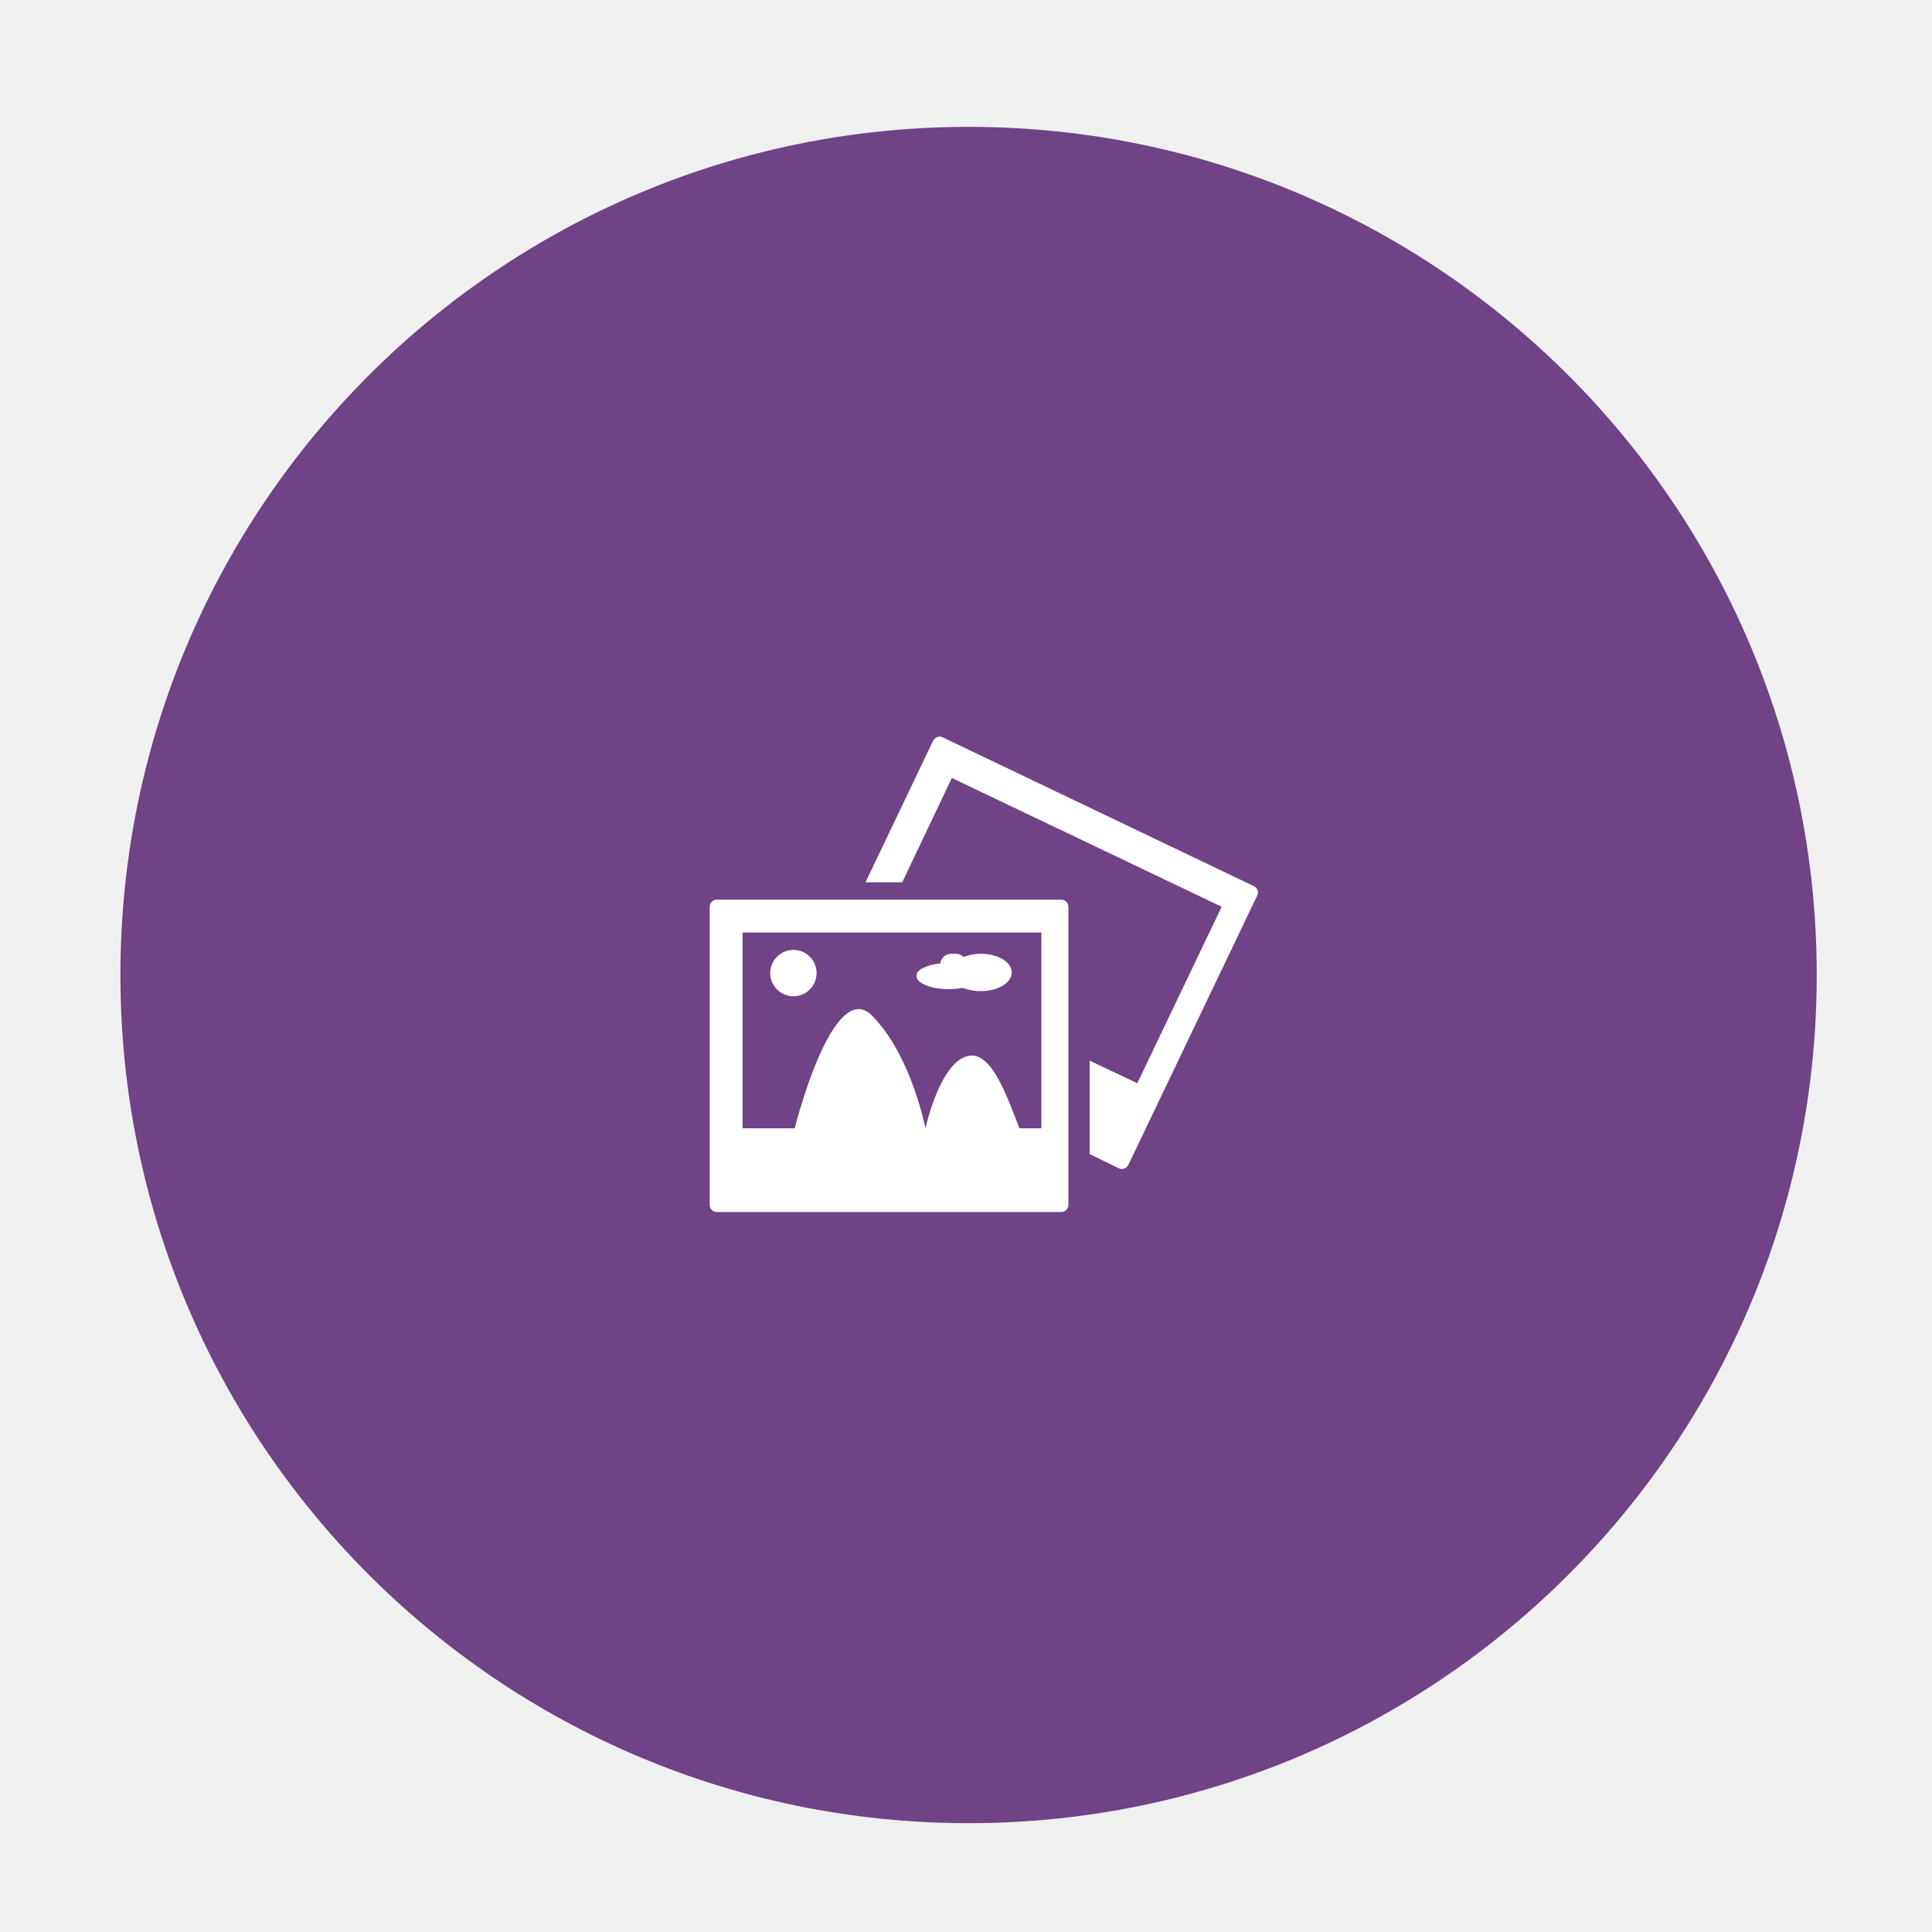
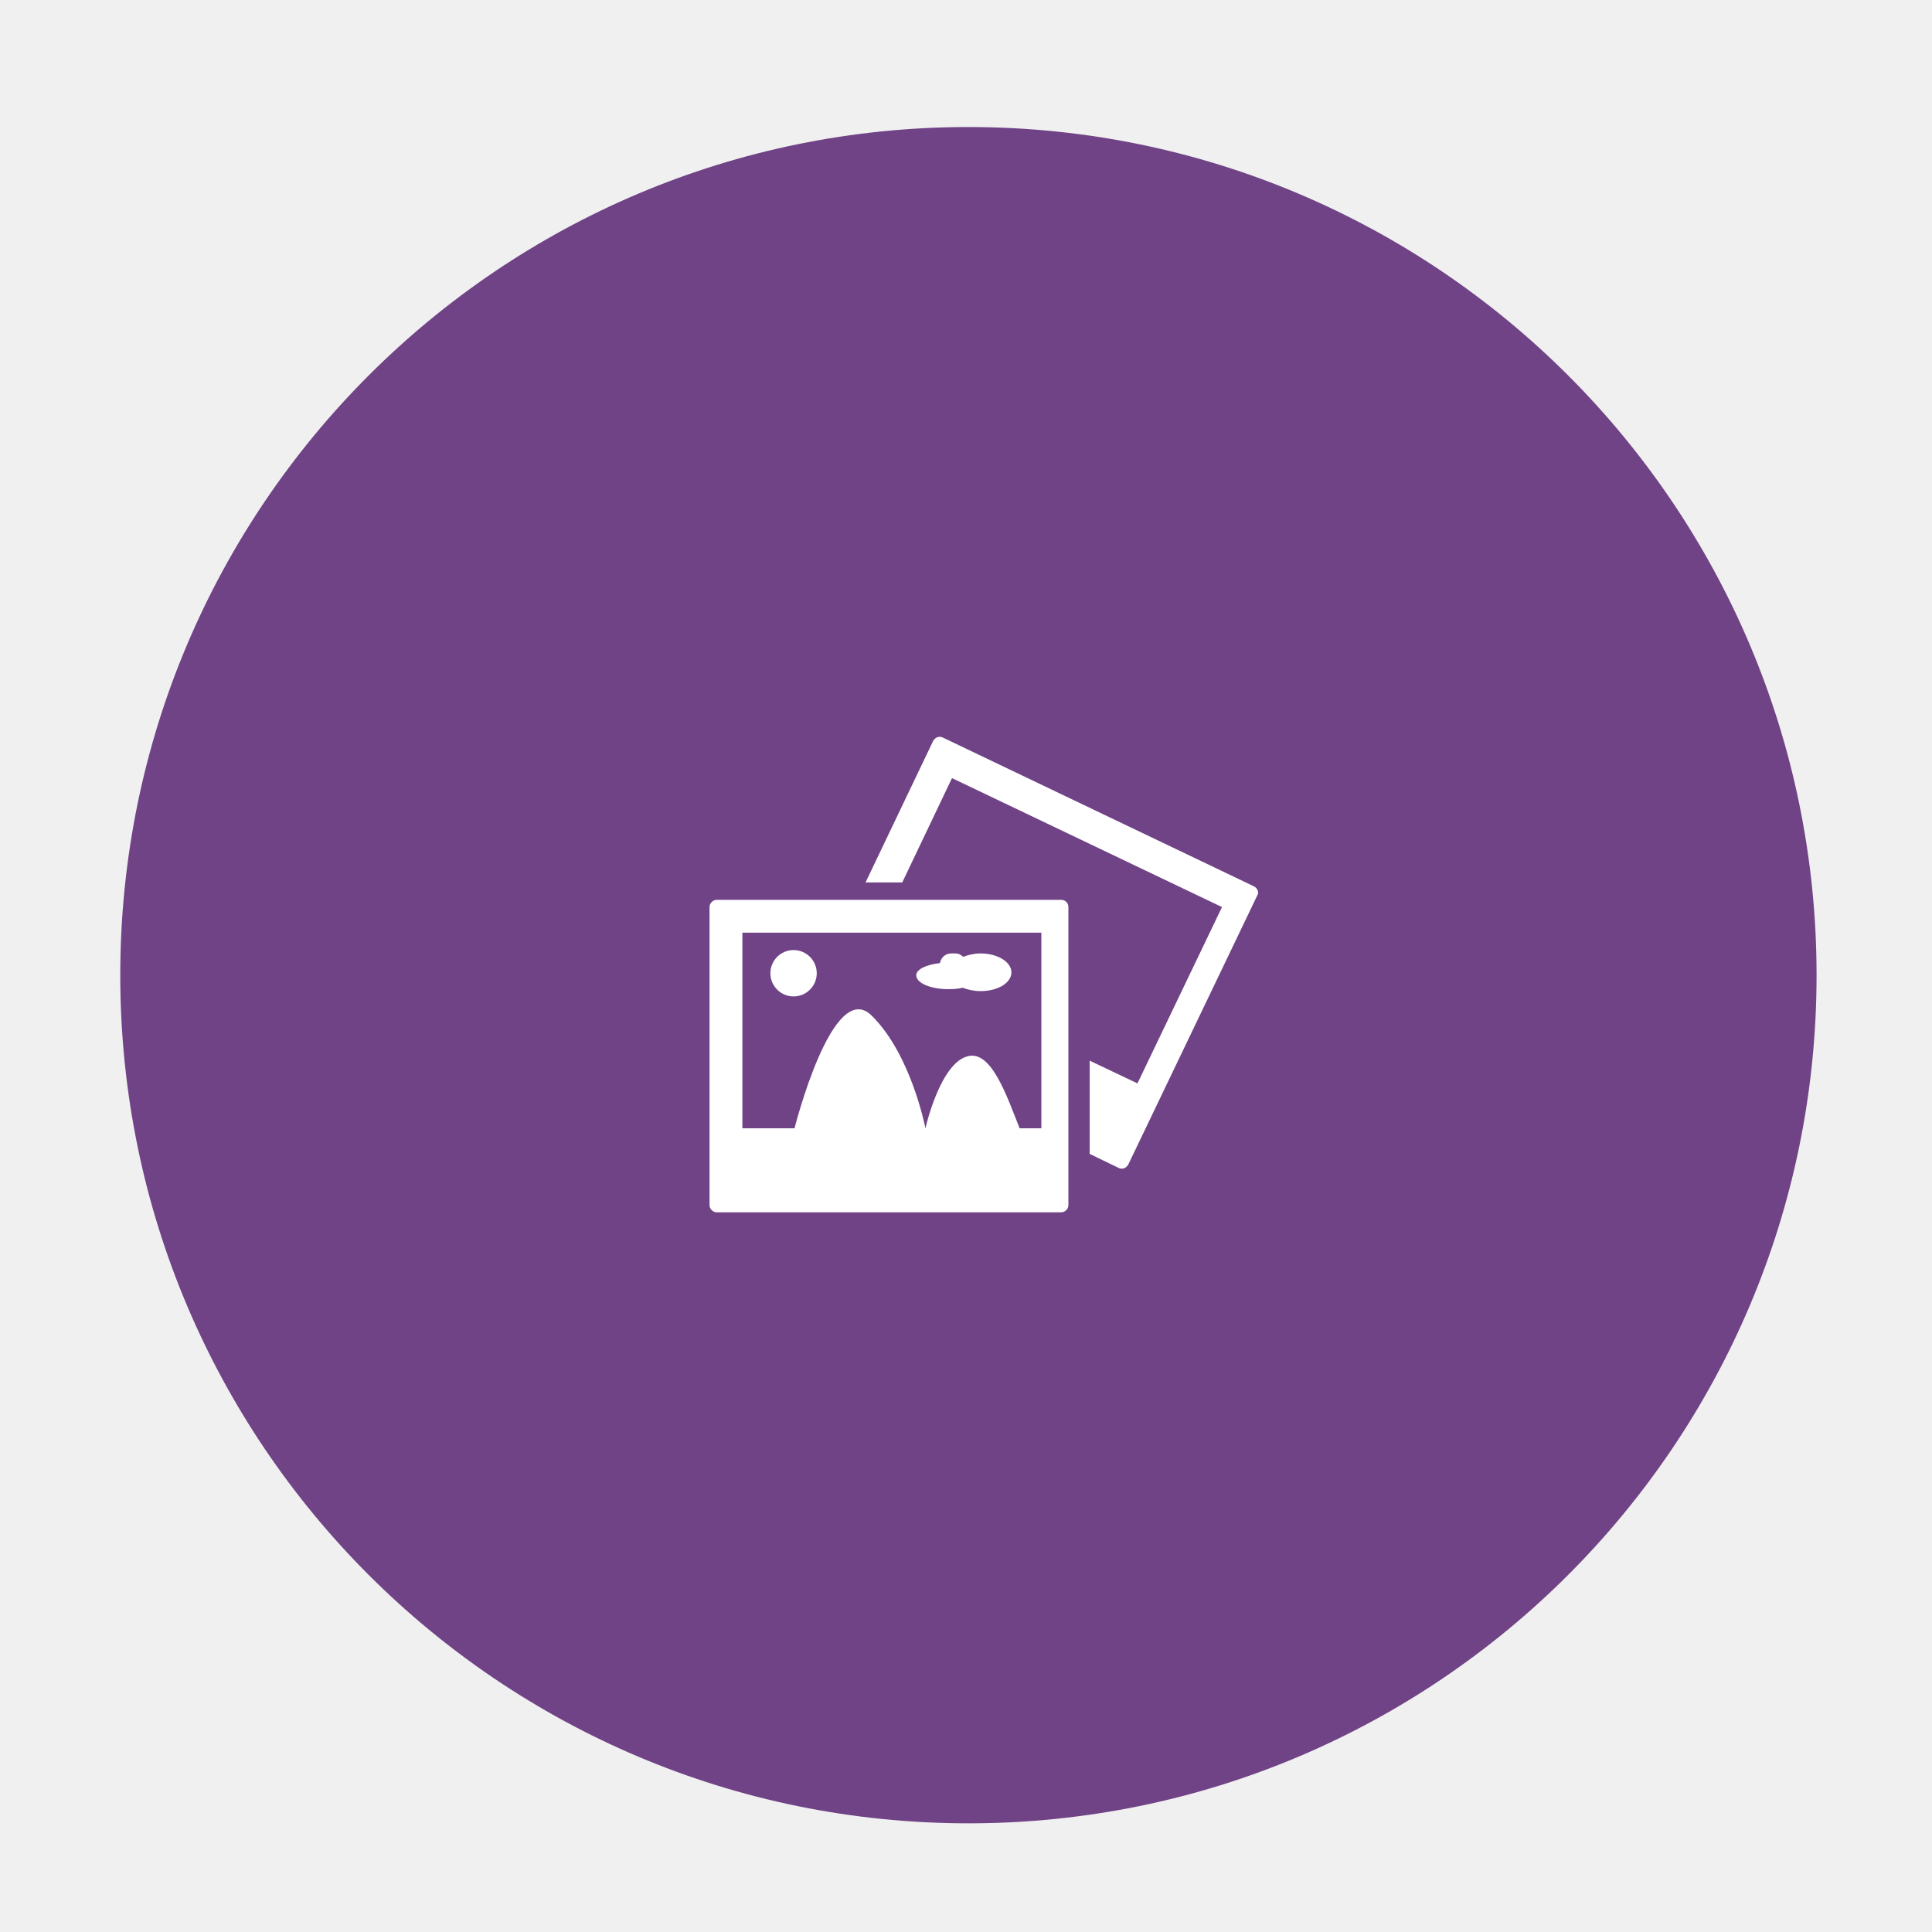
- <svg xmlns="http://www.w3.org/2000/svg" version="1.1" id="Layer_1" x="0px" y="0px" viewBox="0 0 300 300" enable-background="new 0 0 300 300" xml:space="preserve">
-   <circle fill="#704286" cx="150.4" cy="151.4" r="131.7" />
+ <svg xmlns="http://www.w3.org/2000/svg" version="1.1" id="Layer_1" x="0px" y="0px" viewBox="0 0 400 400" enable-background="new 0 0 400 400" xml:space="preserve">
+   <circle fill="#704286" cx="200.5" cy="201.9" r="175.6" />
  <g>
-     <path fill="#FFFFFF" d="M194.7,137.6l-48.3-23.1c-0.6-0.3-1.2,0-1.5,0.5l-10.5,22h5.7l7.7-16.2l41.9,20l-13.1,27.4l-7.4-3.5v14.5   l4.5,2.2c0.6,0.3,1.2,0,1.5-0.5l20-41.8C195.5,138.6,195.3,137.9,194.7,137.6z" />
-     <path fill="#FFFFFF" d="M164.8,139.7h-53.5c-0.6,0-1.1,0.5-1.1,1.1v46.3c0,0.6,0.5,1.1,1.1,1.1h53.5c0.6,0,1.1-0.5,1.1-1.1v-46.3   C165.9,140.2,165.4,139.7,164.8,139.7z M161.7,175.2h-3.4c-2-5.1-4.4-12.2-8.1-11.2c-4.3,1.1-6.5,11.2-6.5,11.2s-2.2-11.4-8.3-17.5   c-6.1-6.1-12,17.5-12,17.5h-8.1v-30.4h46.4V175.2z" />
+     <path fill="#FFFFFF" d="M259.6,183.5l-64.4-30.8c-0.8-0.4-1.6,0-2,0.7l-14,29.3h7.6l10.3-21.6l55.9,26.7l-17.5,36.5l-9.9-4.7v19.3   l6,2.9c0.8,0.4,1.6,0,2-0.7l26.7-55.7C260.7,184.8,260.4,183.9,259.6,183.5z" />
+     <path fill="#FFFFFF" d="M219.7,186.3h-71.3c-0.8,0-1.5,0.7-1.5,1.5v61.7c0,0.8,0.7,1.5,1.5,1.5h71.3c0.8,0,1.5-0.7,1.5-1.5v-61.7   C221.2,186.9,220.5,186.3,219.7,186.3z M215.6,233.6h-4.5c-2.7-6.8-5.9-16.3-10.8-14.9c-5.7,1.5-8.7,14.9-8.7,14.9   s-2.9-15.2-11.1-23.3c-8.1-8.1-16,23.3-16,23.3h-10.8v-40.5h61.9V233.6z" />
  </g>
-   <circle fill="#FFFFFF" cx="123.2" cy="151.1" r="3.6" />
-   <path fill="#FFFFFF" d="M147.3,153.6c0.8,0,1.6-0.1,2.2-0.2c0.8,0.3,1.7,0.5,2.8,0.5c2.7,0,4.8-1.3,4.8-2.9c0-1.6-2.1-2.9-4.8-2.9  c-1,0-1.9,0.2-2.7,0.5c-0.3-0.3-0.7-0.5-1.2-0.5h-0.7c-0.9,0-1.6,0.7-1.7,1.5c-2.1,0.2-3.7,1-3.7,1.9  C142.3,152.7,144.6,153.6,147.3,153.6z" />
+   <circle fill="#FFFFFF" cx="164.3" cy="201.5" r="4.8" />
+   <path fill="#FFFFFF" d="M196.4,204.8c1.1,0,2.1-0.1,2.9-0.3c1.1,0.4,2.3,0.7,3.7,0.7c3.6,0,6.4-1.7,6.4-3.9c0-2.1-2.8-3.9-6.4-3.9  c-1.3,0-2.5,0.3-3.6,0.7c-0.4-0.4-0.9-0.7-1.6-0.7h-0.9c-1.2,0-2.1,0.9-2.3,2c-2.8,0.3-4.9,1.3-4.9,2.5  C189.7,203.6,192.8,204.8,196.4,204.8z" />
</svg>
